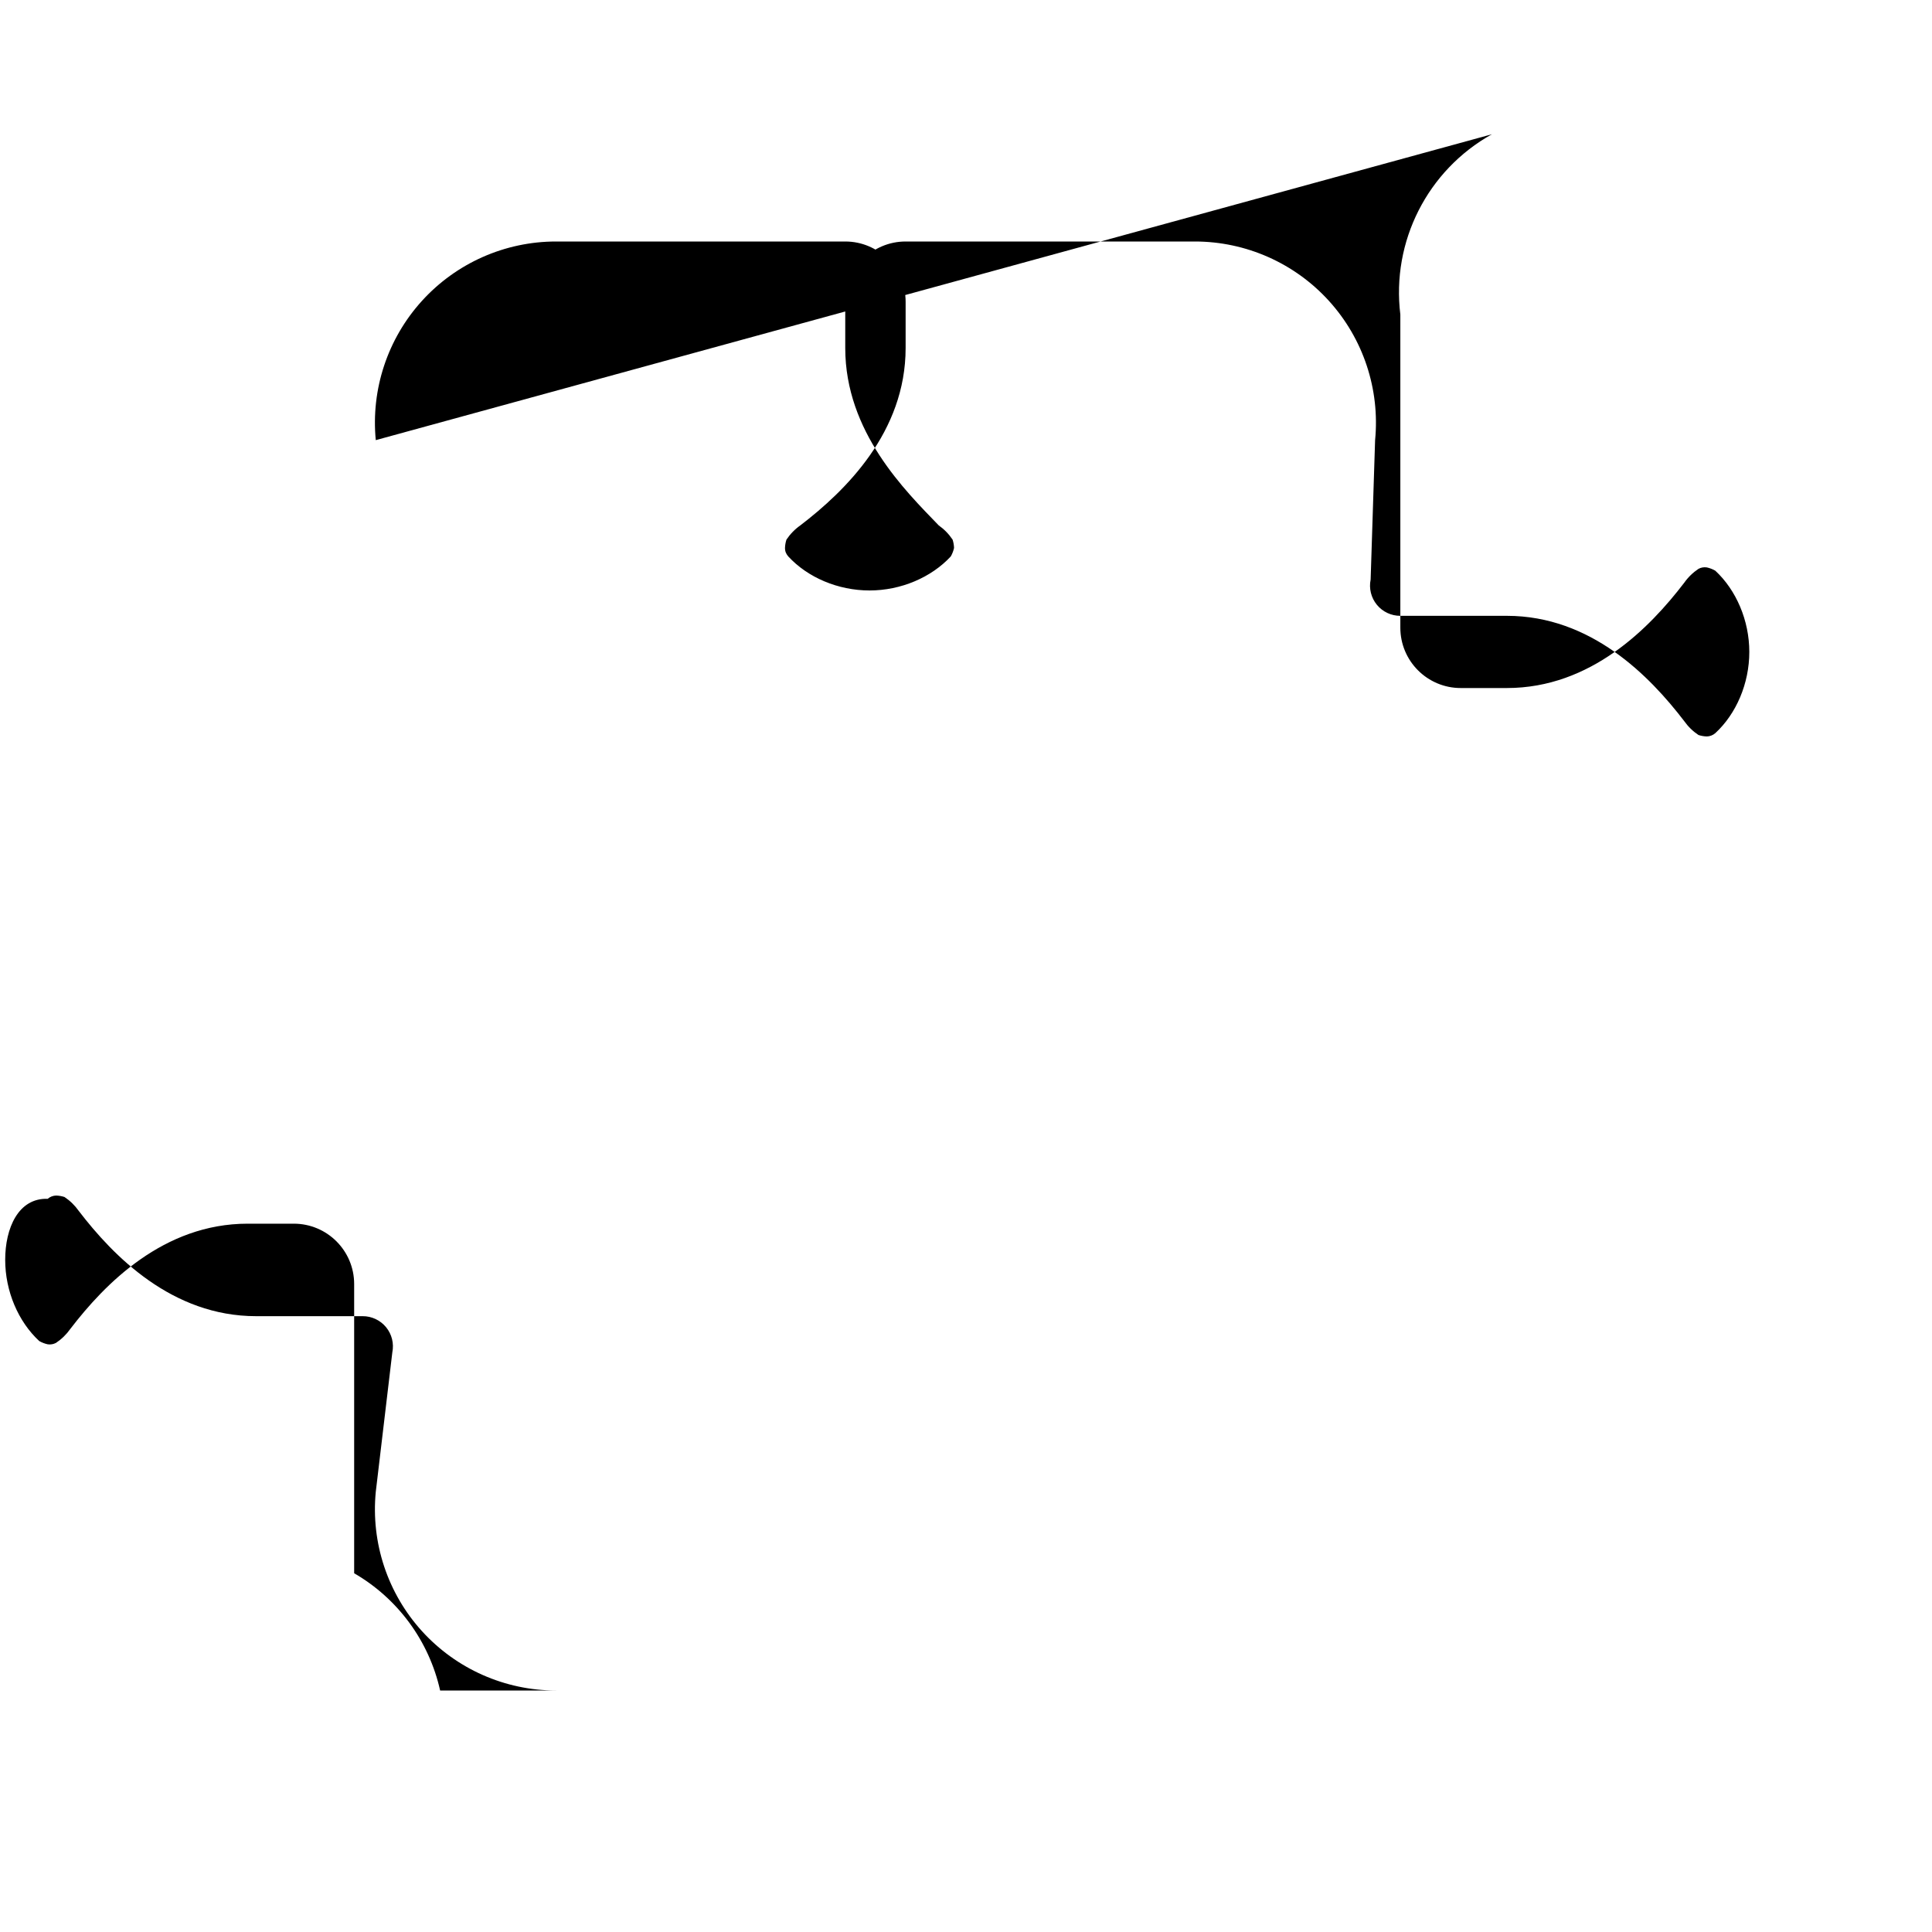
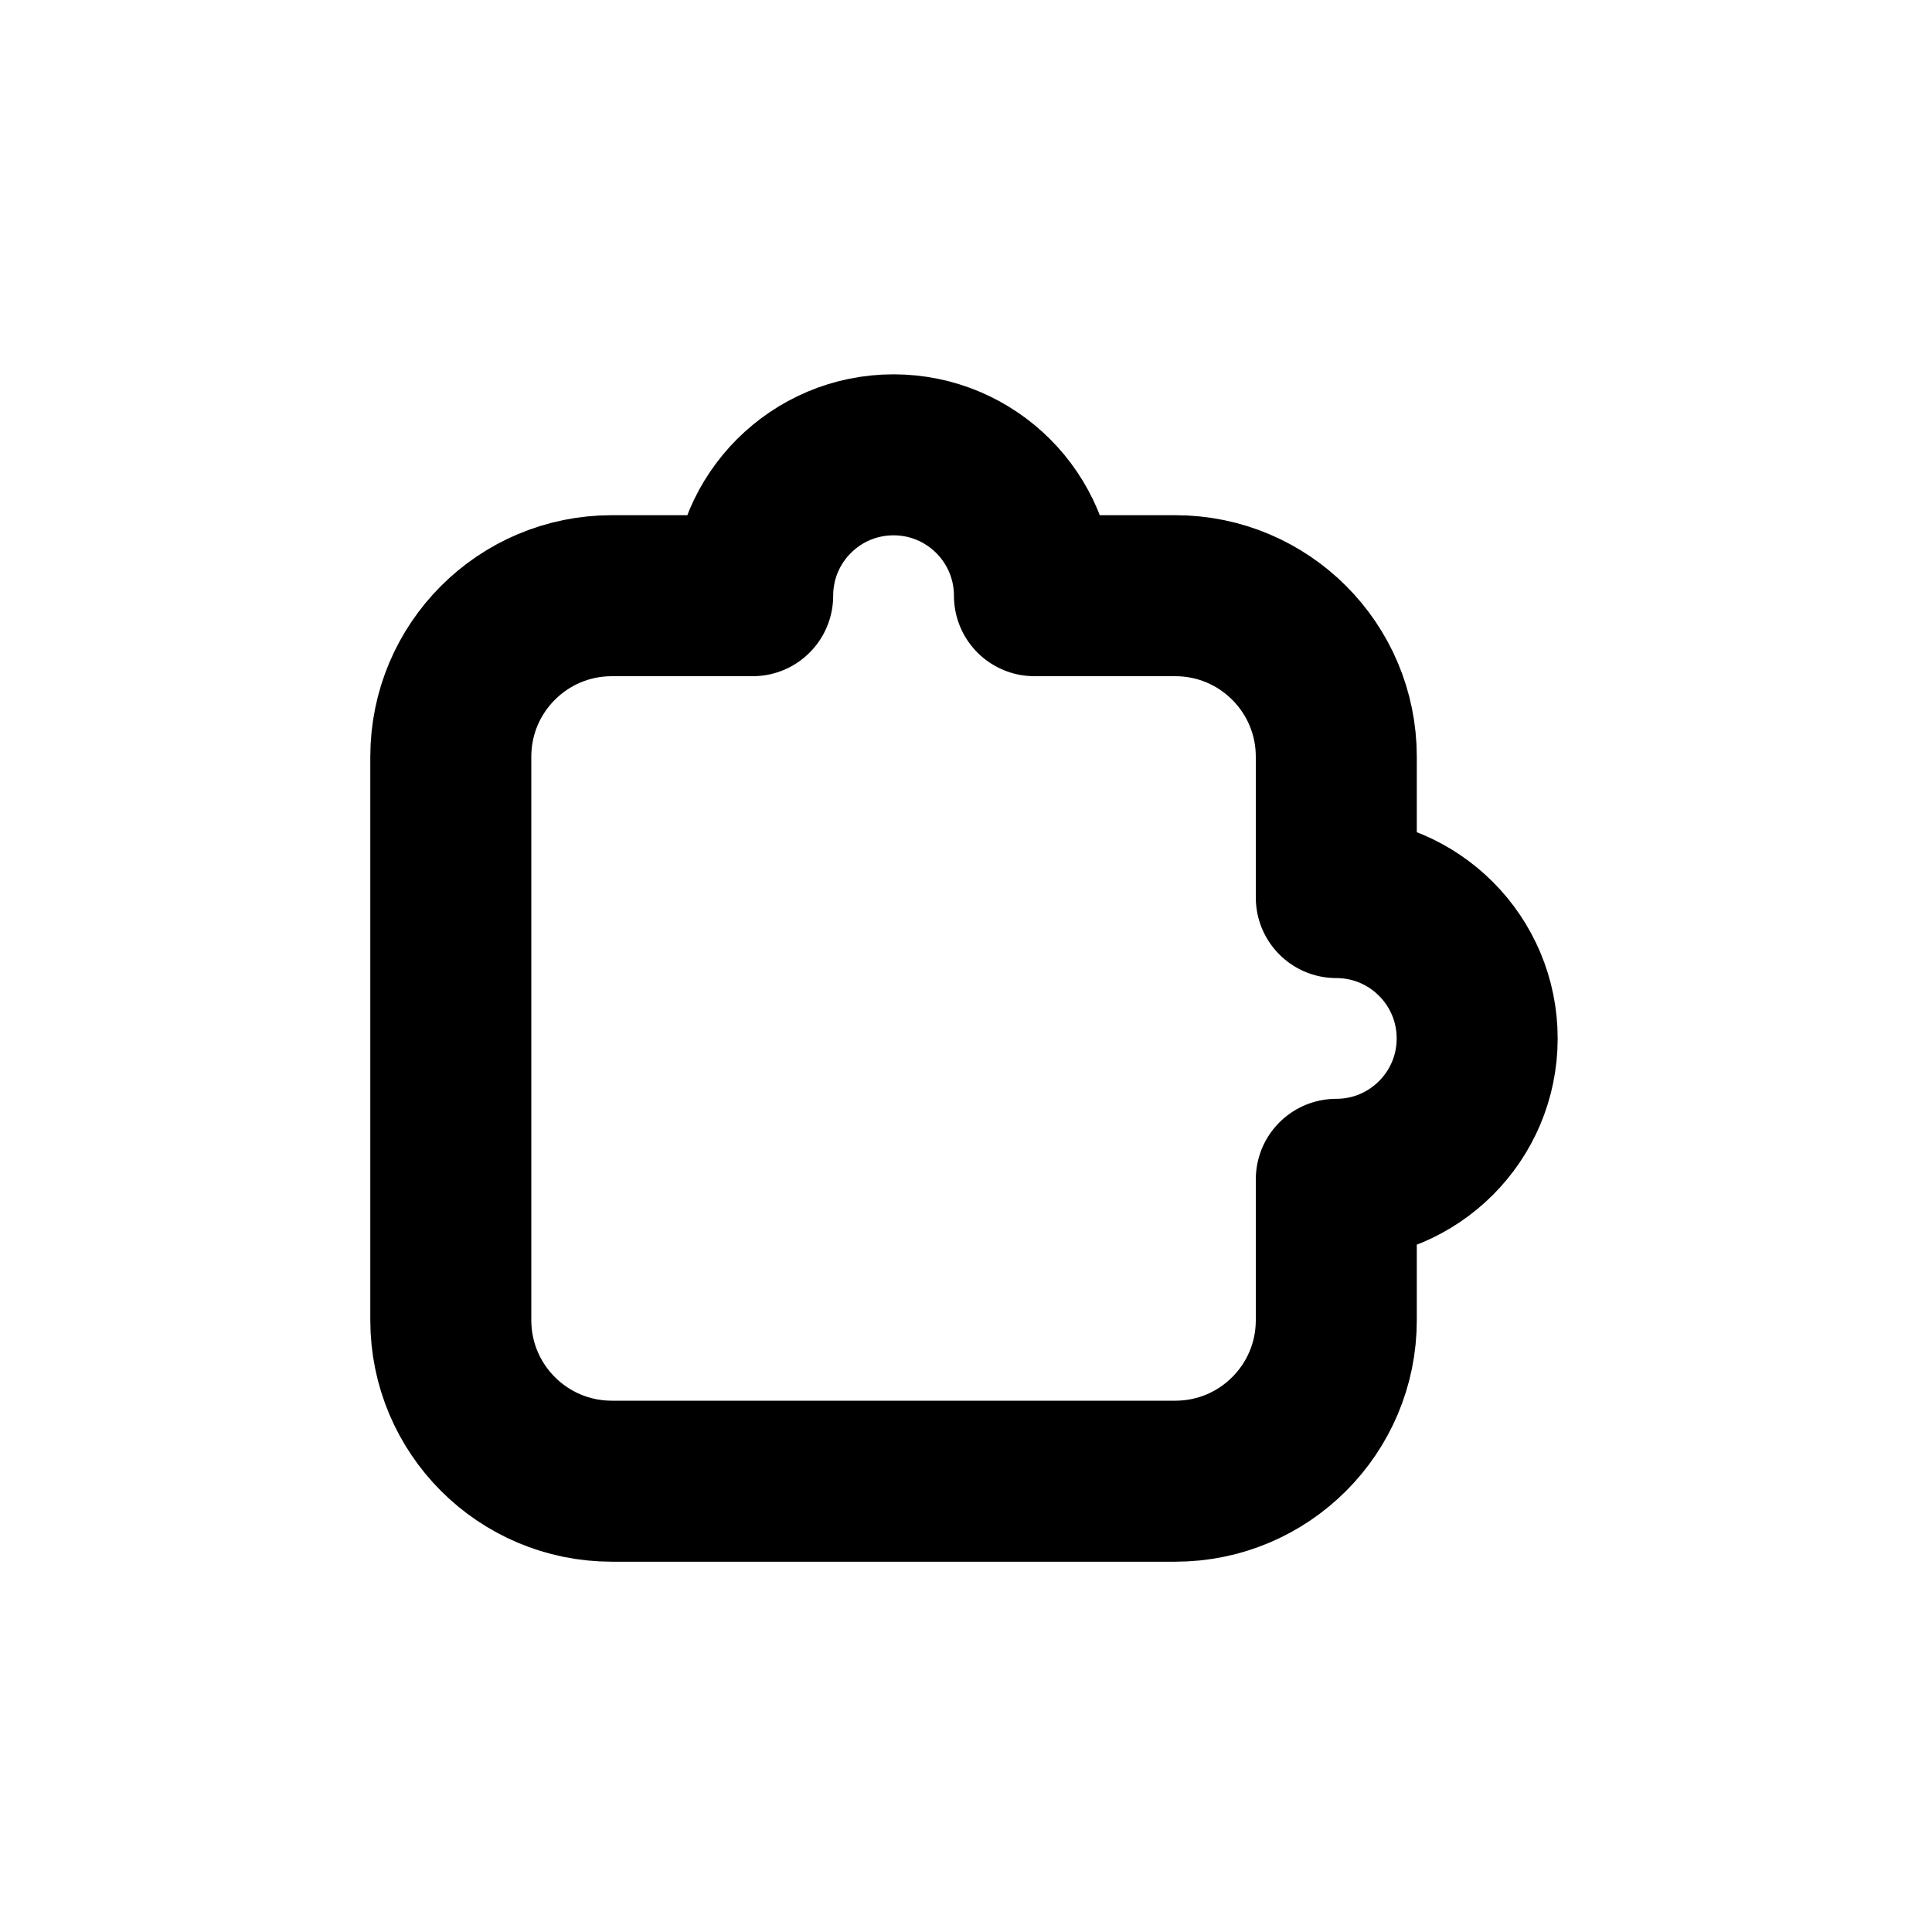
- <svg xmlns="http://www.w3.org/2000/svg" width="16" height="16" fill="currentColor" class="bi bi-puzzle" viewBox="0 0 16 16">
-   <path d="M3.112 3.645A1.5 1.5 0 0 1 4.605 2H7a.5.5 0 0 1 .5.5v.382c0 .696-.497 1.182-.872 1.469a.45.45 0 0 0-.115.118.25.25 0 0 0-.012.069c0 .03.01.05.027.07.16.174.412.282.673.282.26 0 .512-.108.673-.282a.25.25 0 0 0 .027-.07.25.25 0 0 0-.012-.069.45.45 0 0 0-.115-.118C7.497 4.064 7 3.578 7 2.882V2.5A.5.5 0 0 1 7.5 2h2.395a1.5 1.5 0 0 1 1.493 1.645L11.351 4.8a.25.25 0 0 0 .246.3h.882c.696 0 1.182.497 1.469.872a.45.45 0 0 0 .118.115.25.25 0 0 0 .069.012.111.111 0 0 0 .07-.027c.174-.16.282-.412.282-.673 0-.26-.108-.512-.282-.673a.25.25 0 0 0-.07-.027.111.111 0 0 0-.069.012.45.45 0 0 0-.118.115c-.287.375-.773.872-1.469.872h-.382a.5.5 0 0 1-.5-.5V2.605A1.5 1.5 0 0 1 12.355 1.112" />
-   <path d="M4.605 14a1.5 1.5 0 0 1-1.493-1.645L3.249 11.2a.25.25 0 0 0-.246-.3h-.882c-.696 0-1.182-.497-1.469-.872a.45.45 0 0 0-.118-.115.25.25 0 0 0-.069-.012.111.111 0 0 0-.07.027C.151 9.92.043 10.172.043 10.433c0 .26.108.512.282.673a.25.25 0 0 0 .07.027.111.111 0 0 0 .069-.012.45.45 0 0 0 .118-.115c.287-.375.773-.872 1.469-.872h.382a.5.5 0 0 1 .5.5v2.395A1.5 1.5 0 0 1 3.645 14z" />
+ <svg xmlns="http://www.w3.org/2000/svg" width="24" height="24" fill="none" viewBox="0 0 24 24">
+   <path stroke="currentColor" stroke-linejoin="round" stroke-width="2" transform="translate(.6 -.6)" d="M5 10a2 2 0 0 1 2-2h1.75a1.75 1.75 0 1 1 3.5 0H14a2 2 0 0 1 2 2v1.75a1.75 1.75 0 1 1 0 3.5V17a2 2 0 0 1-2 2H7a2 2 0 0 1-2-2z" />
</svg>
